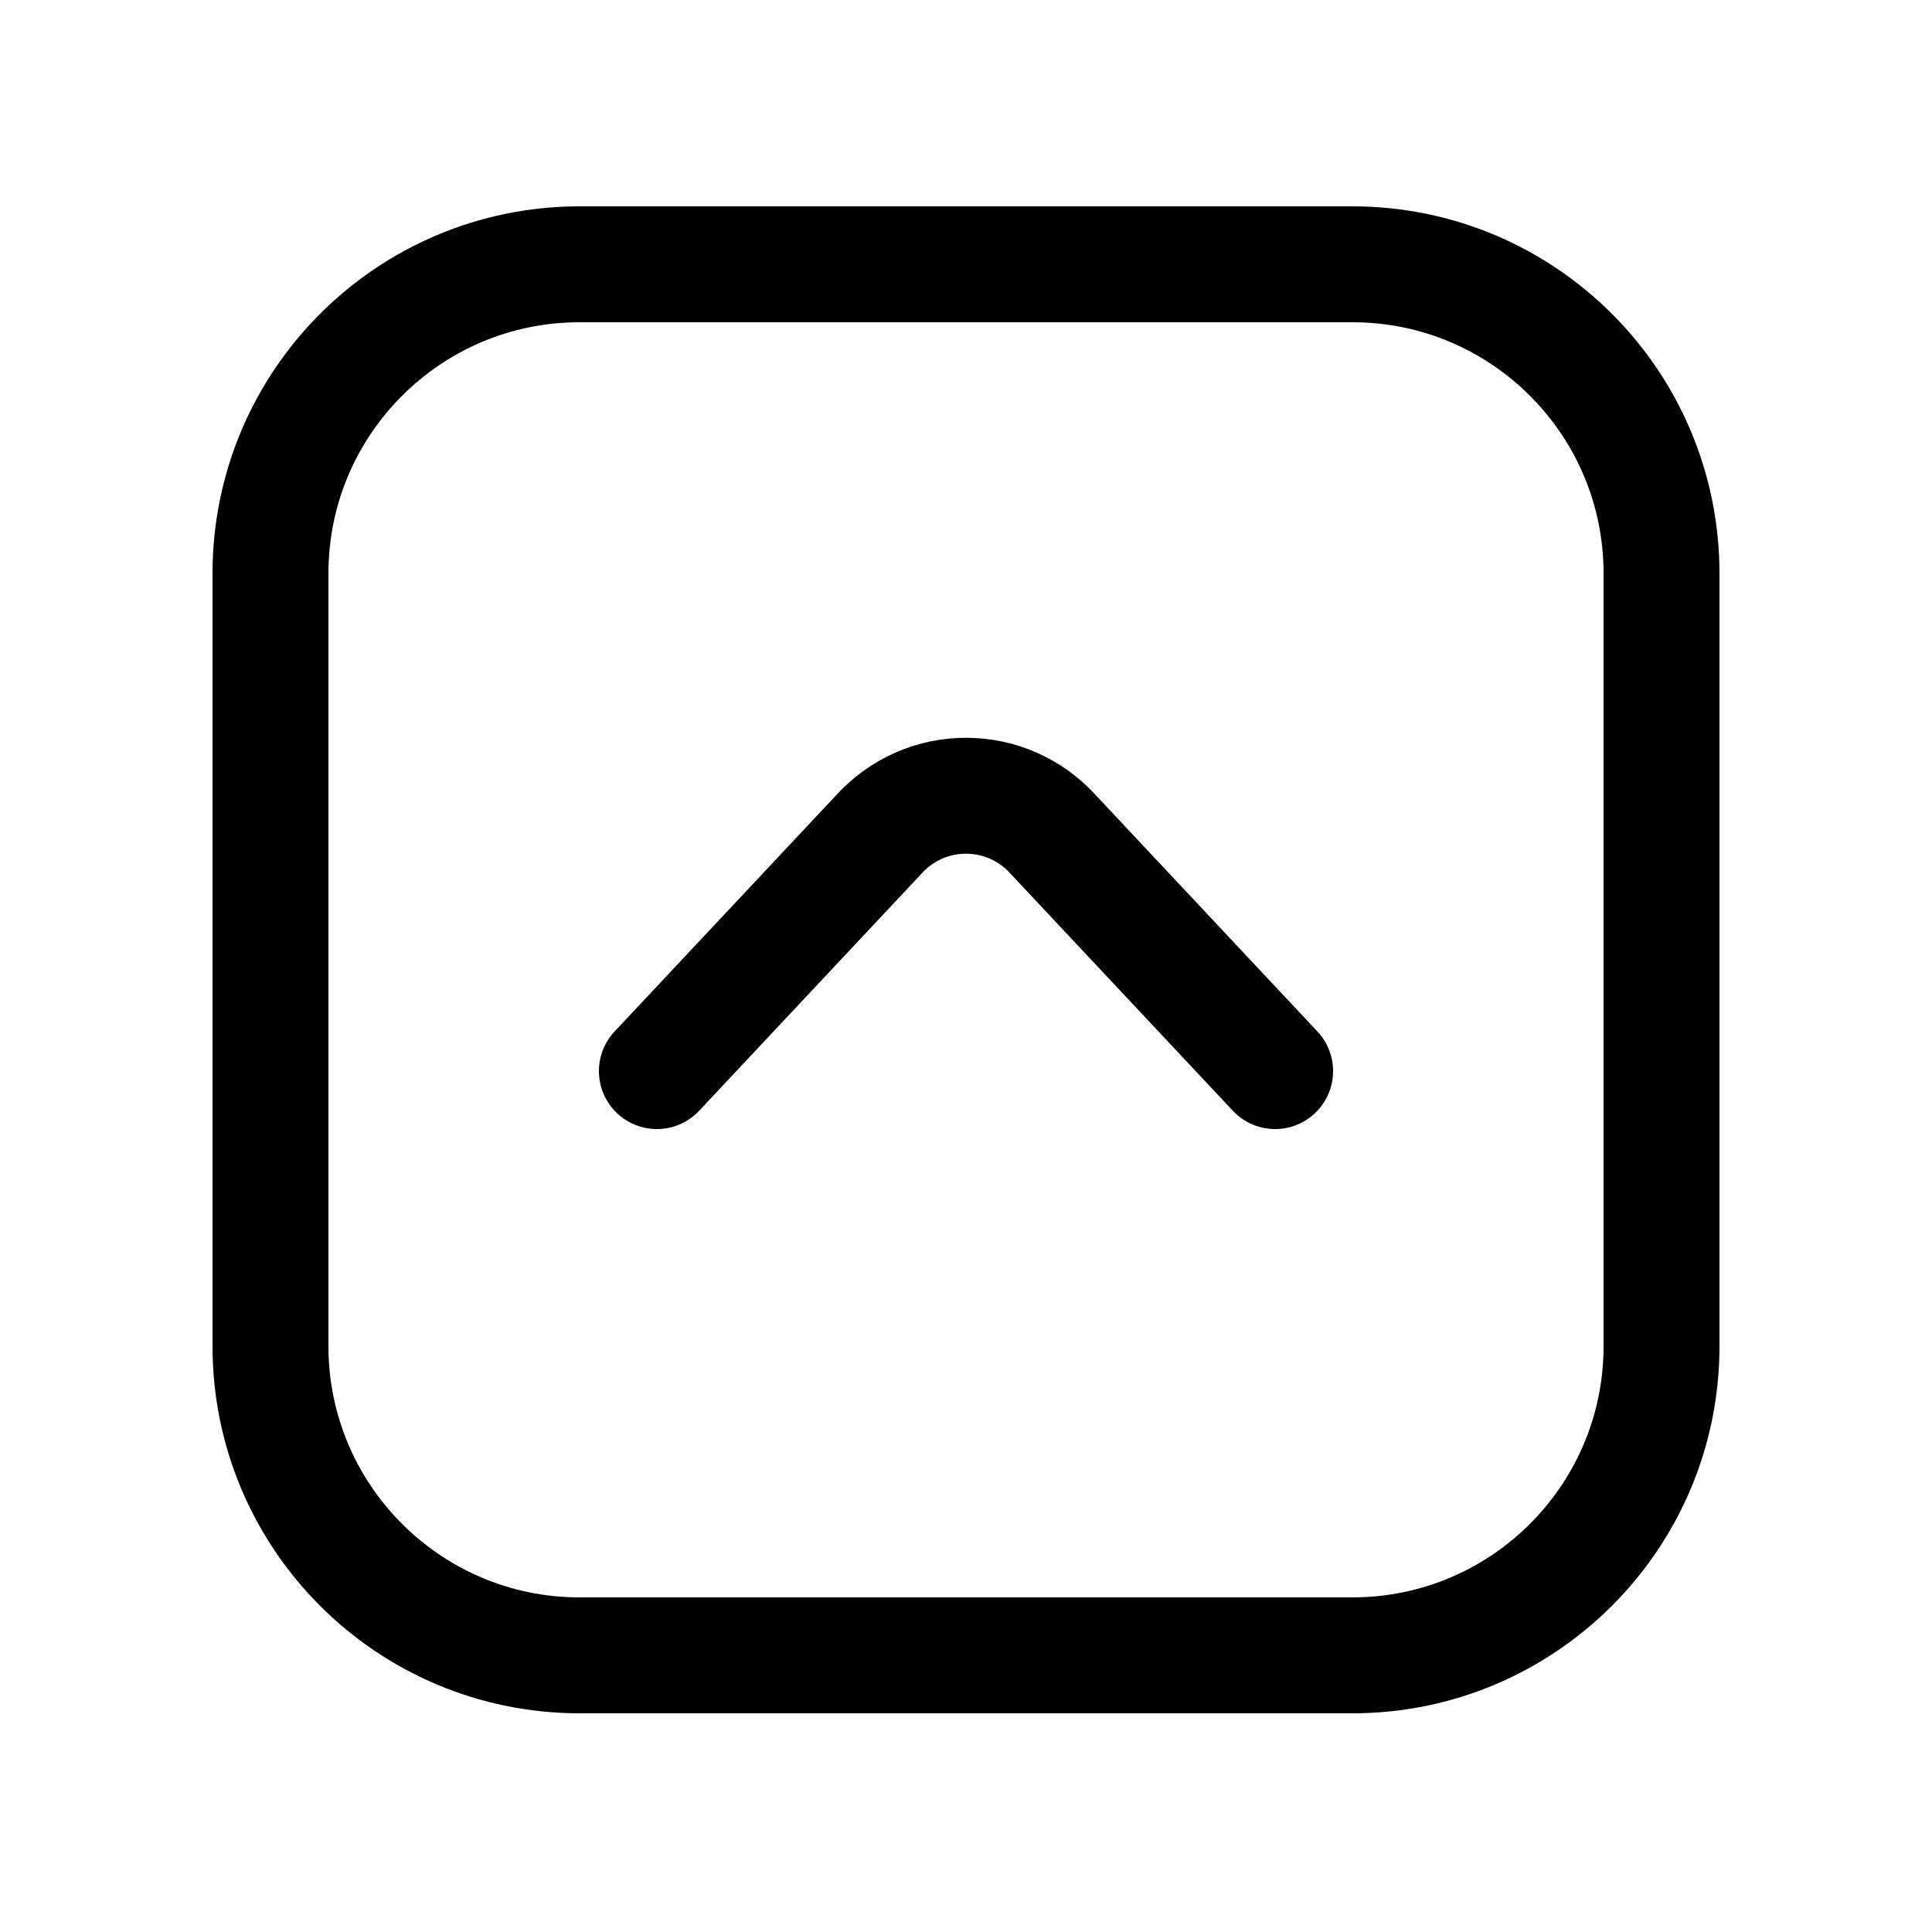
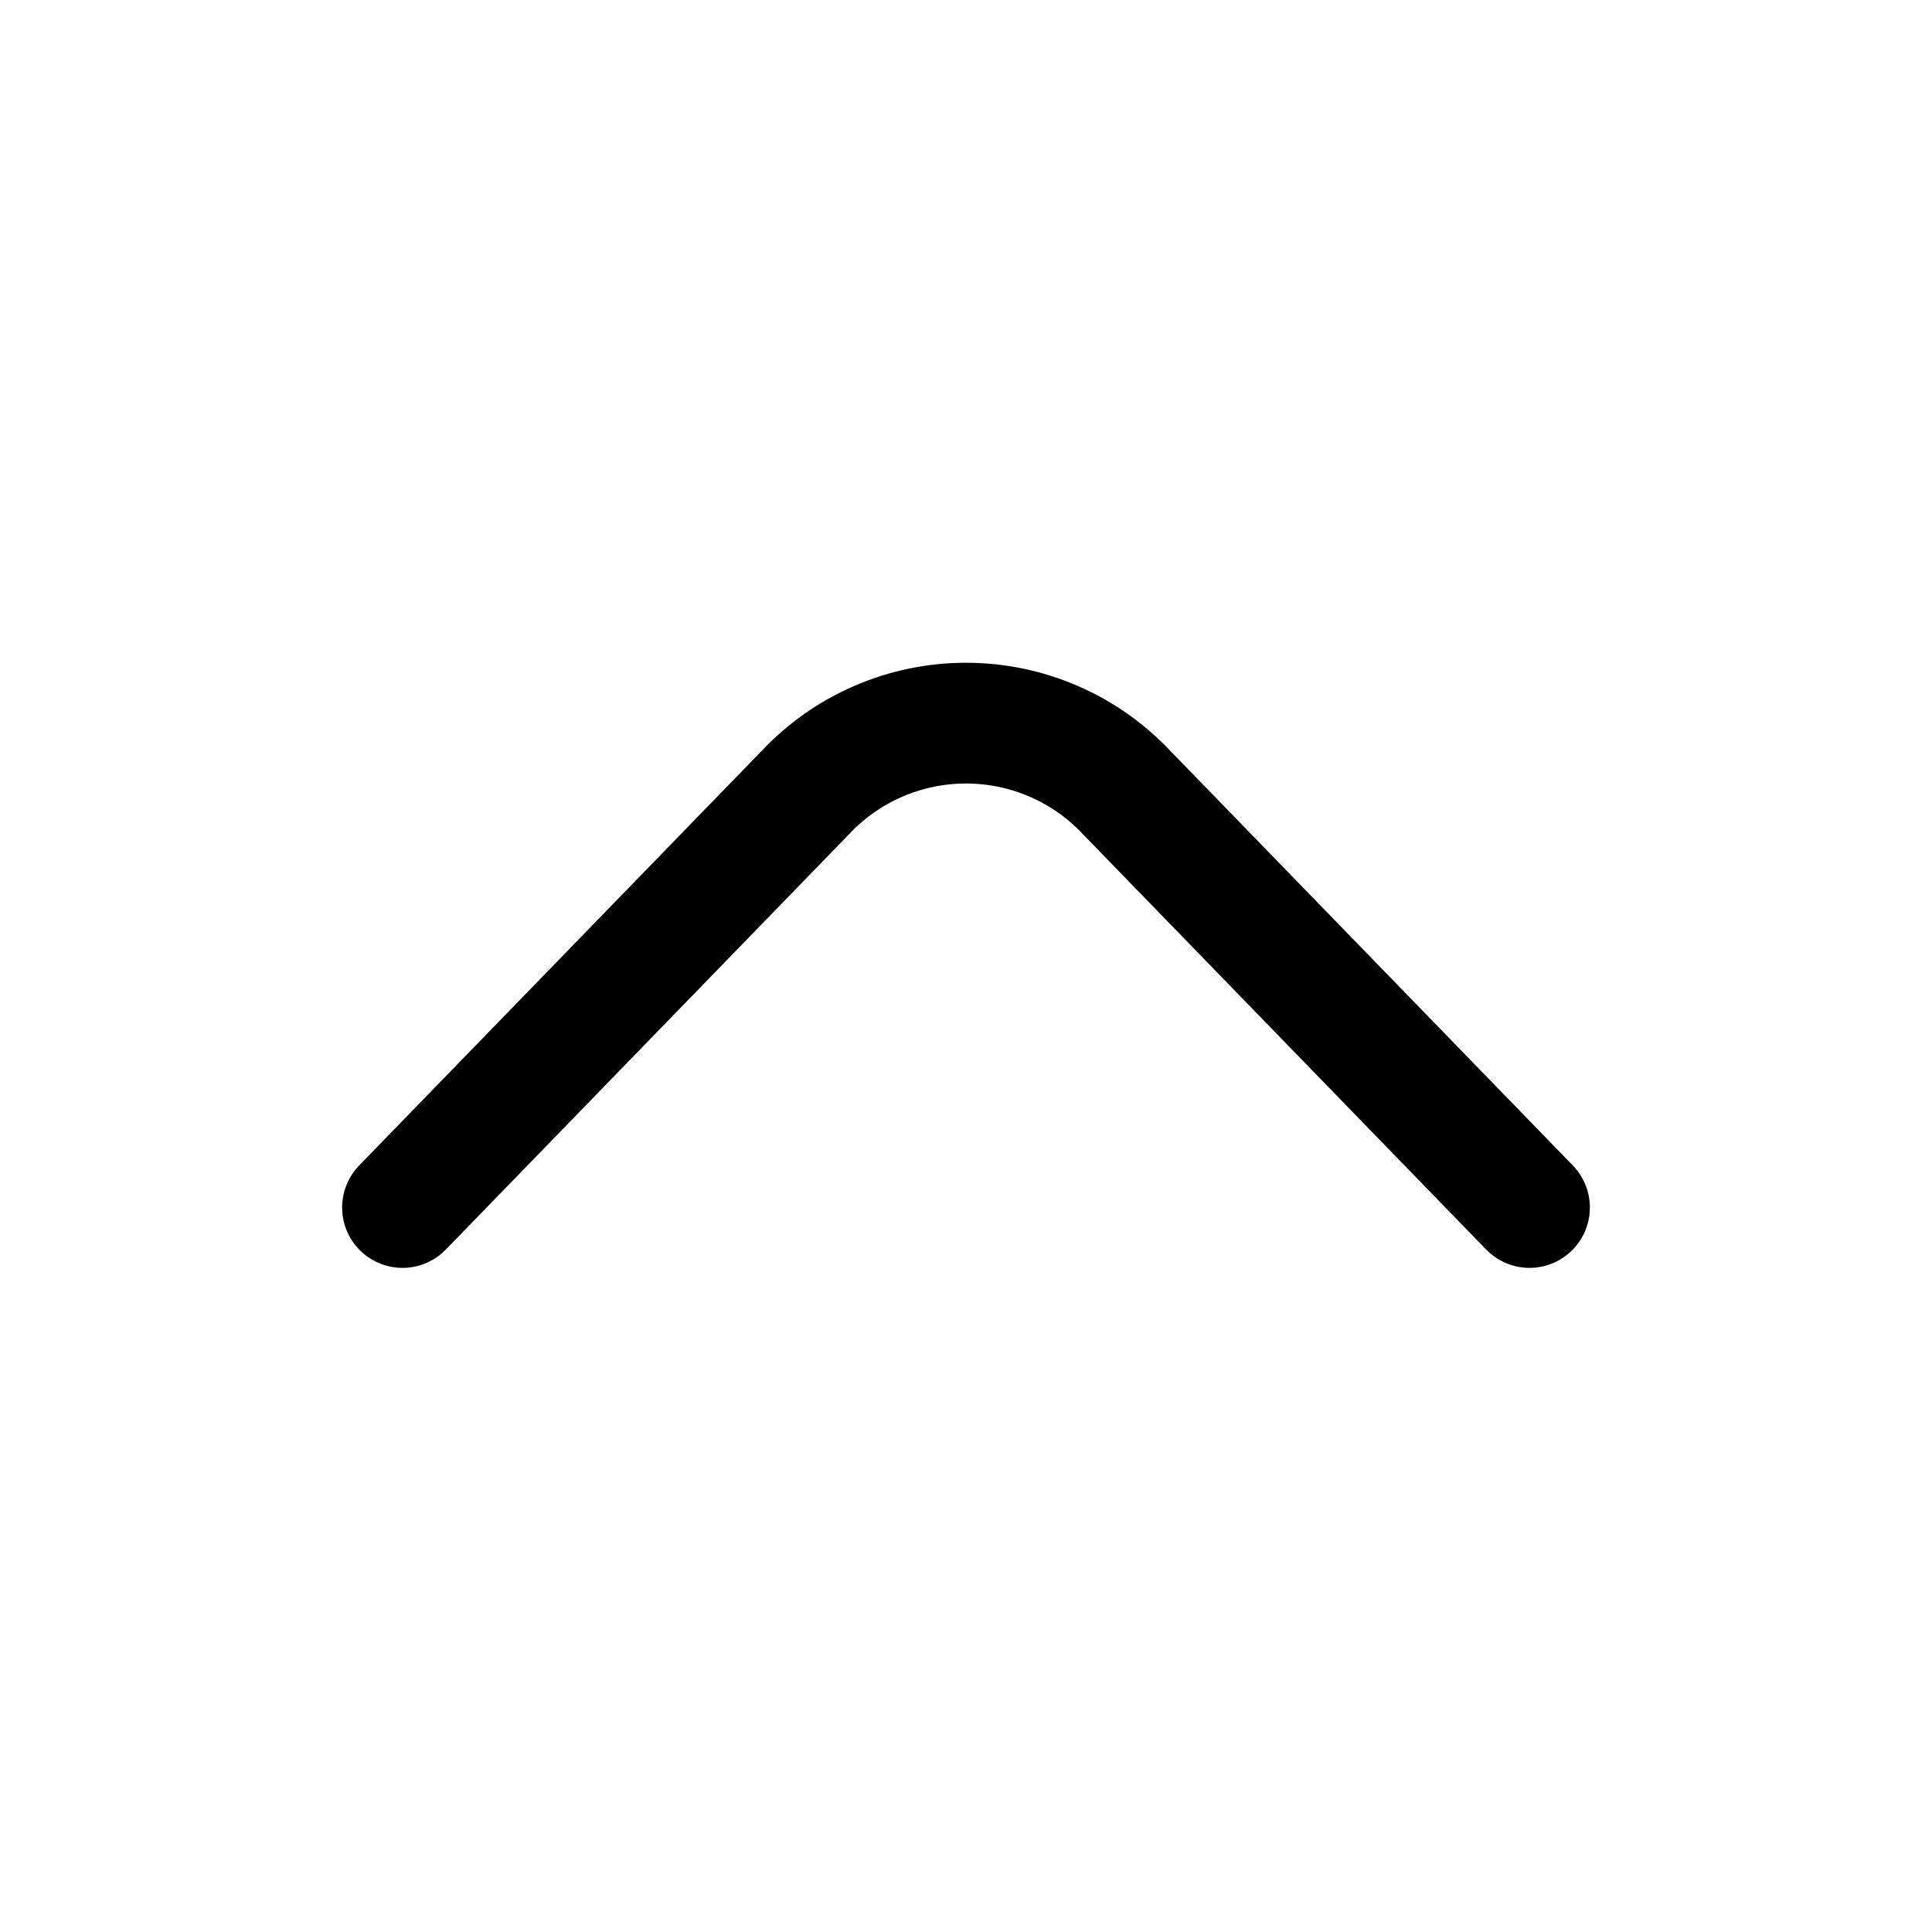
- <svg xmlns="http://www.w3.org/2000/svg" width="800px" height="800px" viewBox="-0.5 0 25 25" fill="none">
-   <path d="M8 13.86L10.87 10.8C11.012 10.642 11.187 10.515 11.382 10.428C11.576 10.341 11.787 10.297 12 10.297C12.213 10.297 12.424 10.341 12.618 10.428C12.813 10.515 12.988 10.642 13.13 10.8L16 13.86" stroke="#000000" stroke-width="1.5" stroke-linecap="round" stroke-linejoin="round" />
-   <path d="M3 7.42L3 17.42C3 19.629 4.791 21.42 7 21.42H17C19.209 21.42 21 19.629 21 17.42V7.42C21 5.211 19.209 3.42 17 3.42H7C4.791 3.42 3 5.211 3 7.42Z" stroke="#000000" stroke-width="1.5" stroke-linecap="round" stroke-linejoin="round" />
+ <svg xmlns="http://www.w3.org/2000/svg" width="800px" height="800px" viewBox="0 0 24 24" fill="none">
+   <path d="M5 15L10 9.85C10.256 9.576 10.566 9.358 10.91 9.209C11.254 9.06 11.625 8.983 12 8.983C12.375 8.983 12.746 9.06 13.09 9.209C13.434 9.358 13.744 9.576 14 9.85L19 15" stroke="#000000" stroke-width="1.5" stroke-linecap="round" stroke-linejoin="round" />
</svg>
